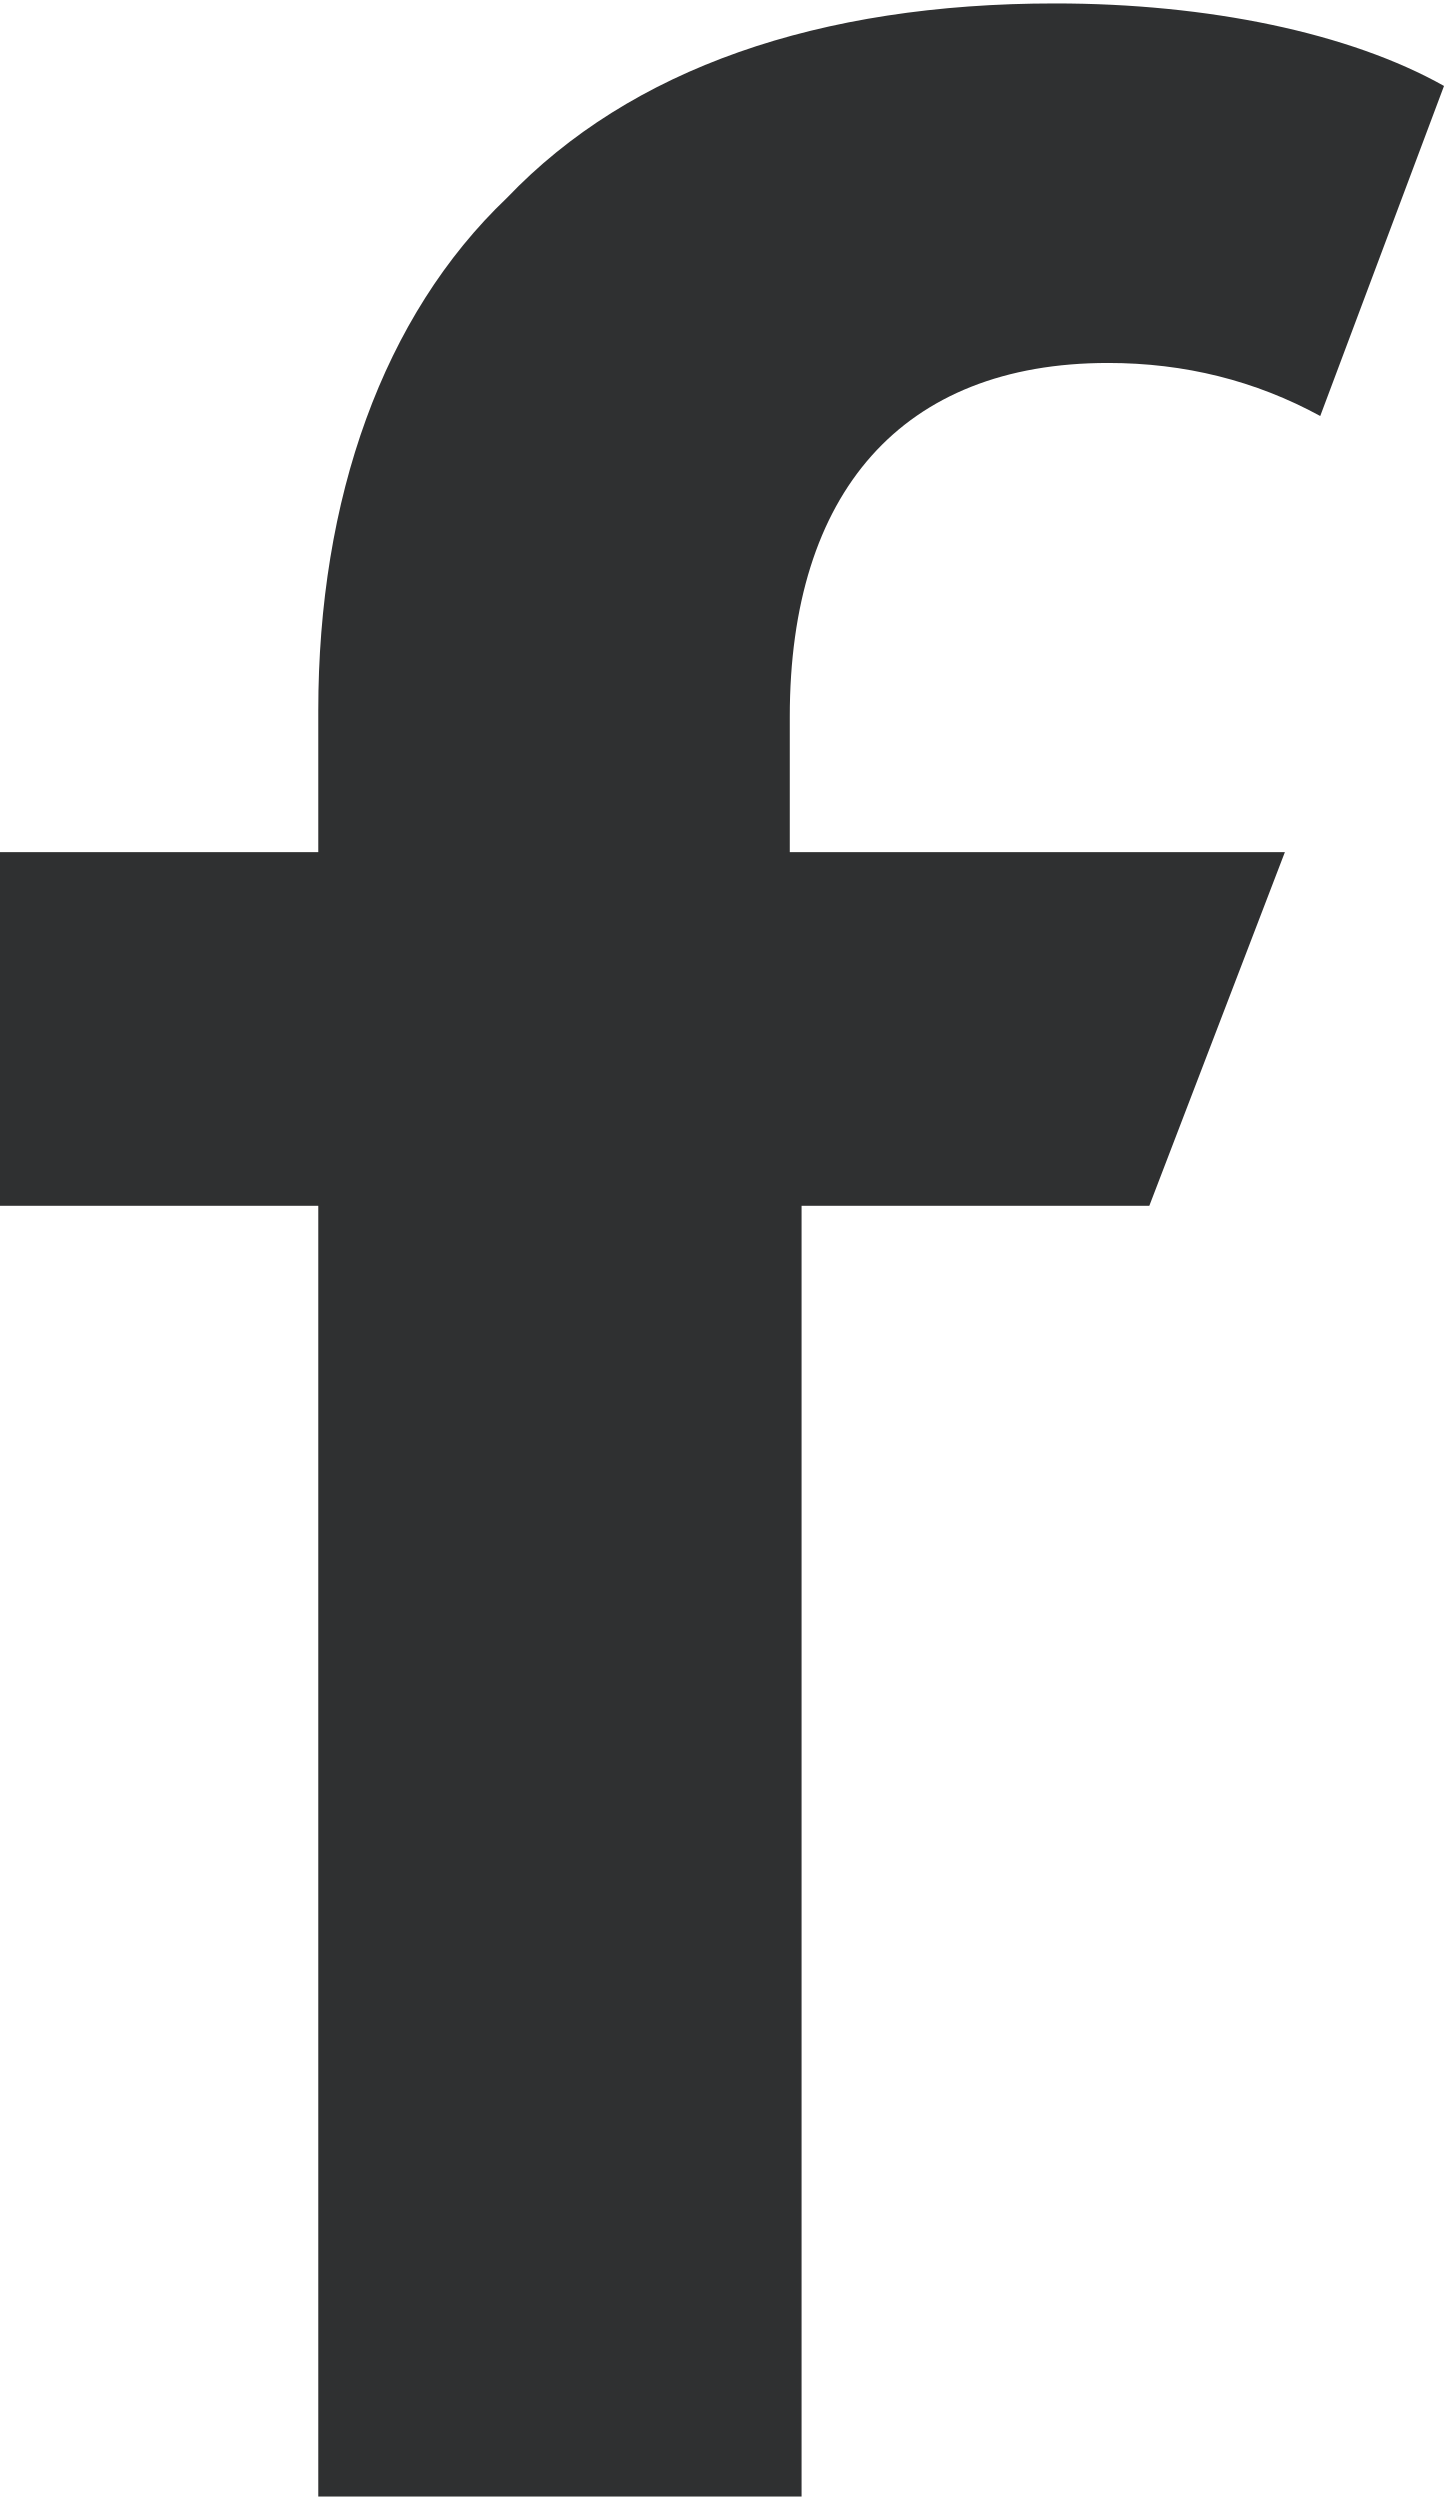
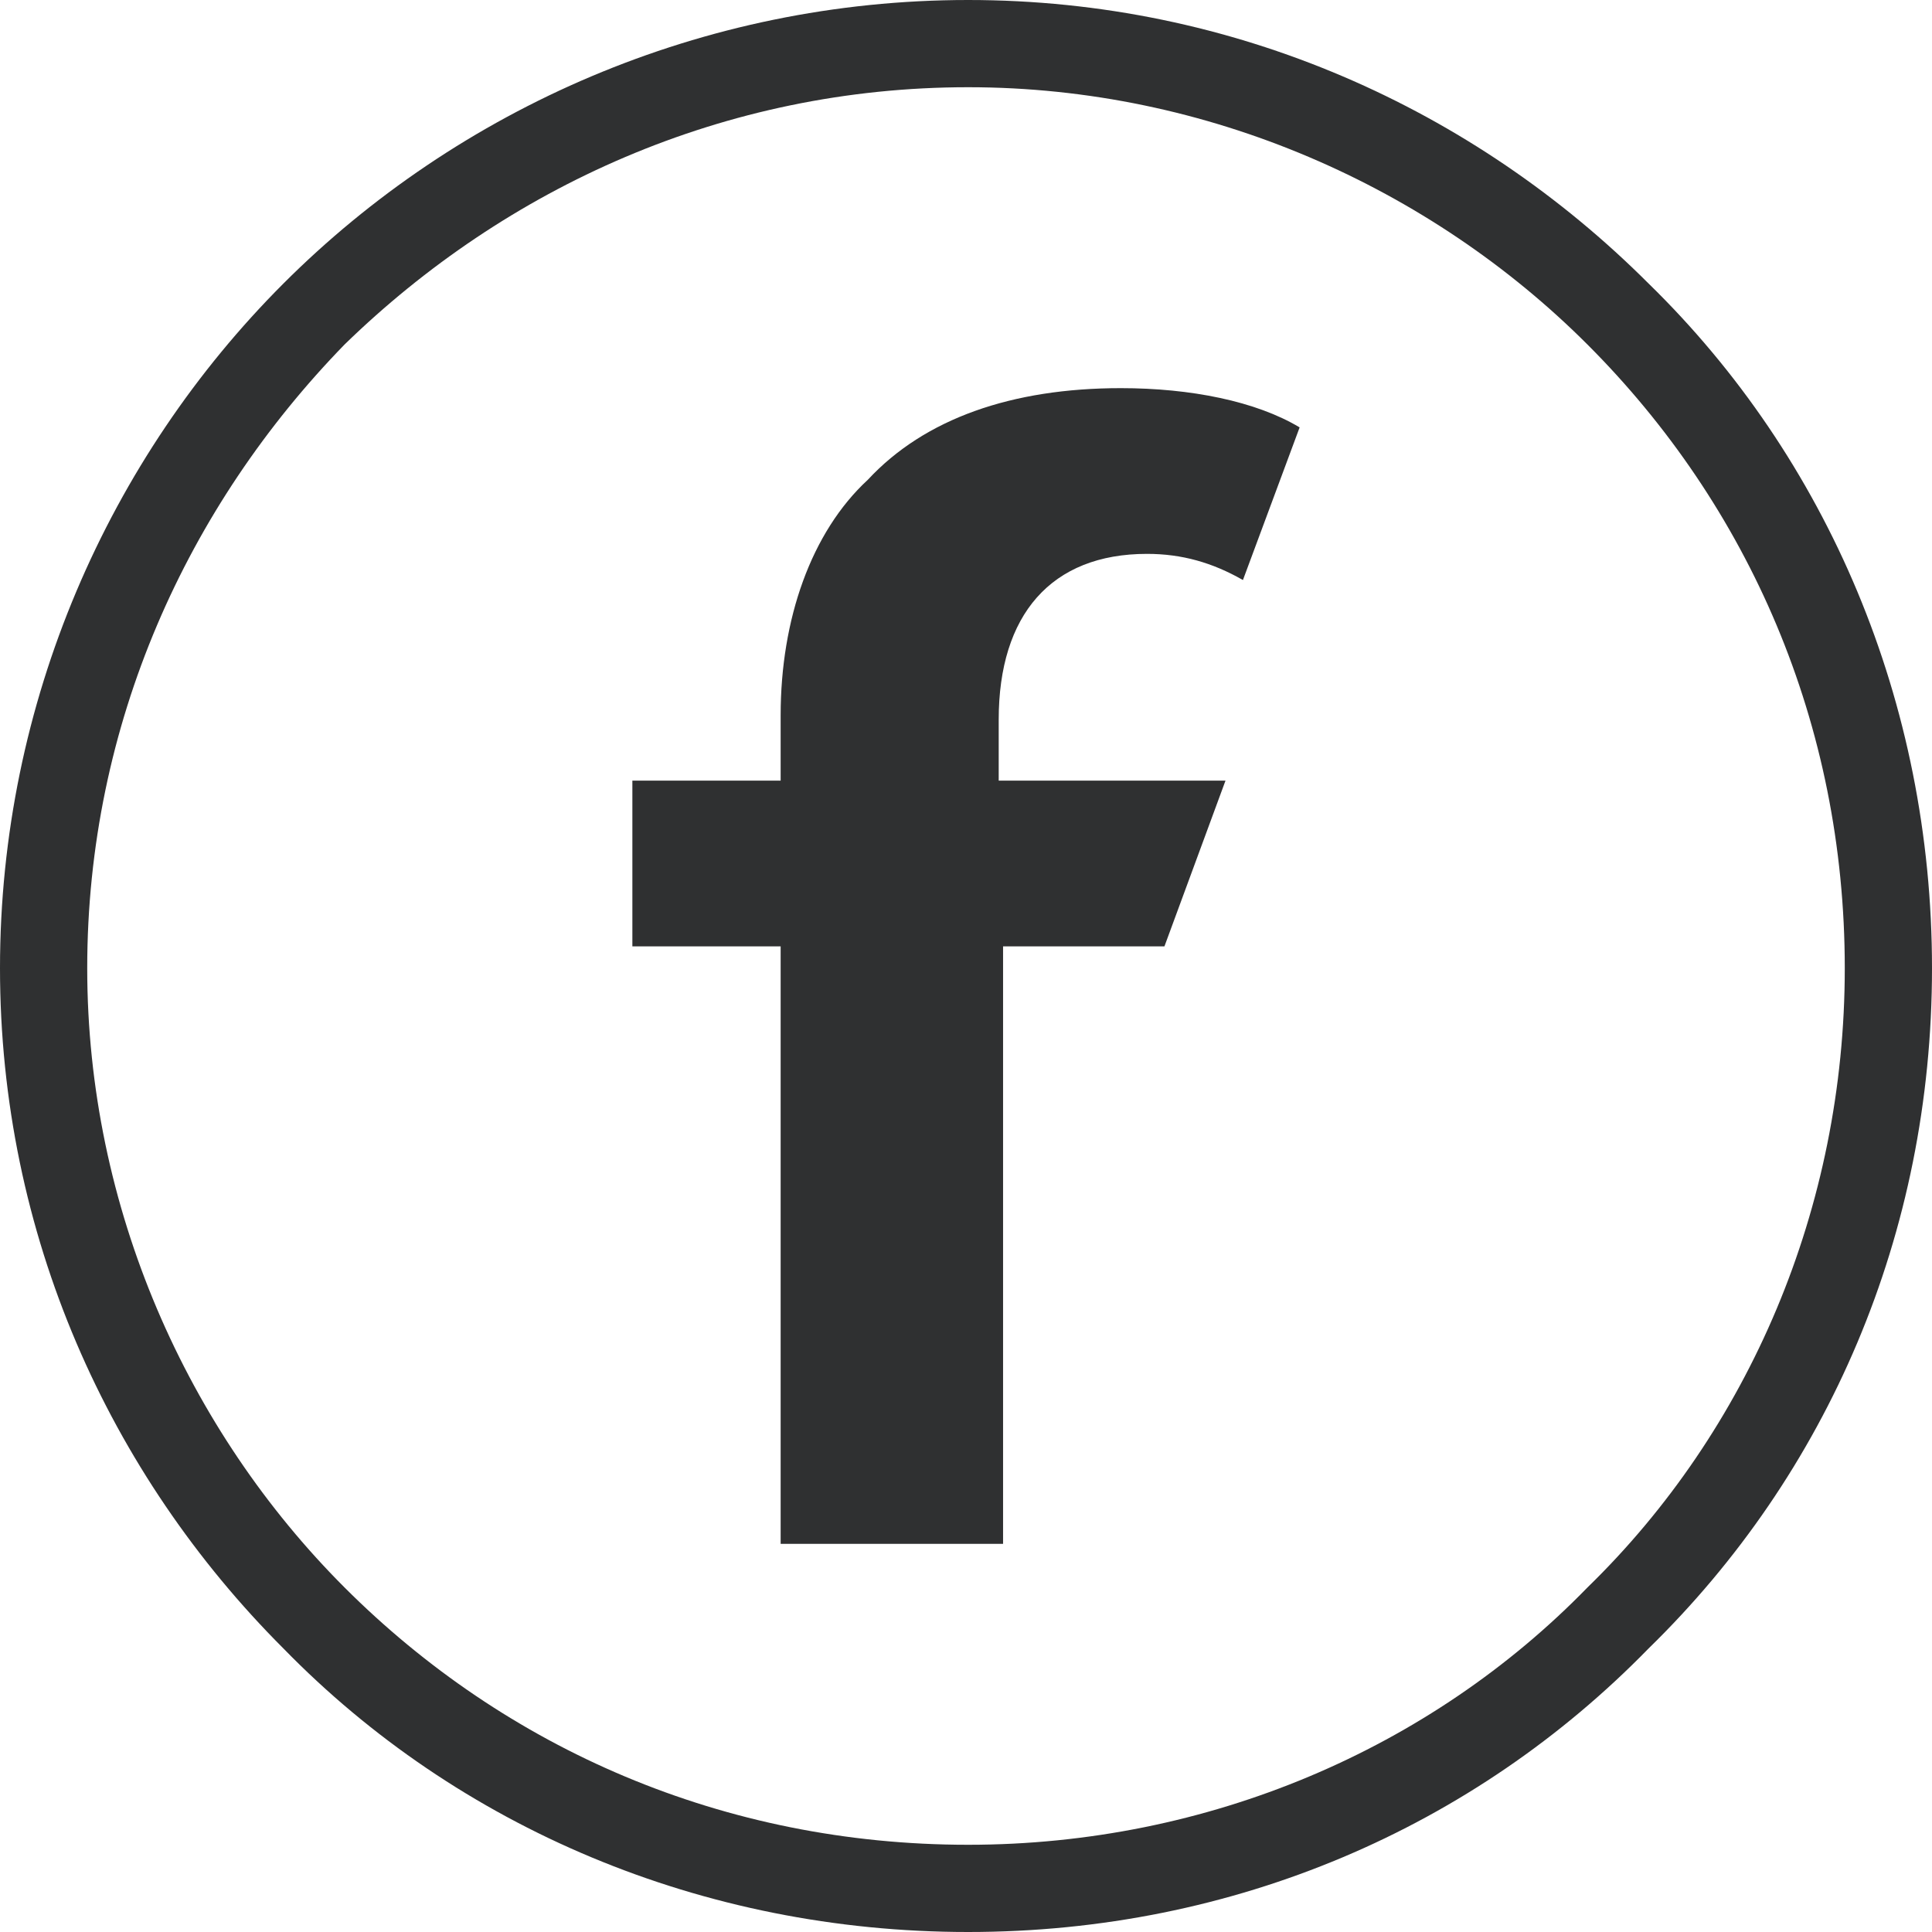
- <svg xmlns="http://www.w3.org/2000/svg" xml:space="preserve" width="2.445mm" height="4.233mm" version="1.1" style="shape-rendering:geometricPrecision; text-rendering:geometricPrecision; image-rendering:optimizeQuality; fill-rule:evenodd; clip-rule:evenodd" viewBox="0 0 245 423">
+ <svg xmlns="http://www.w3.org/2000/svg" xml:space="preserve" width="4.433mm" height="4.433mm" version="1.1" style="shape-rendering:geometricPrecision; text-rendering:geometricPrecision; image-rendering:optimizeQuality; fill-rule:evenodd; clip-rule:evenodd" viewBox="0 0 443 443">
  <defs>
    <style type="text/css">
   
    .fil0 {fill:#2F3031;fill-rule:nonzero}
   
  </style>
  </defs>
  <g id="Capa_x0020_1">
-     <path class="fil0" d="M134 121l0 23 84 0 -23 60 -59 0 0 219 -82 0 0 -219 -54 0 0 -60 54 0 0 -24c0,-36 11,-67 32,-87 21,-22 53,-33 93,-33 26,0 50,5 66,14l-21 56c-11,-6 -23,-9 -36,-9 -35,0 -54,22 -54,60z" />
+     <path class="fil0" d="M229 165c0,-24 12,-38 34,-38 8,0 15,2 22,6l13 -35c-10,-6 -25,-9 -41,-9 -25,0 -45,7 -58,21 -13,12 -20,32 -20,54l0 15 -34 0 0 38 34 0 0 137 51 0 0 -137 37 0 14 -38 -52 0 0 -14zm-7 -165c61,0 116,25 156,65 41,40 65,96 65,157 0,61 -24,116 -65,156 -40,41 -95,65 -156,65 -61,0 -117,-24 -157,-65 -40,-40 -65,-95 -65,-156 0,-61 25,-117 65,-157 40,-40 96,-65 157,-65zm142 79c-36,-36 -87,-59 -142,-59 -56,0 -106,23 -143,59 -36,37 -59,87 -59,143 0,55 23,106 59,142 37,37 87,59 143,59 55,0 106,-22 142,-59 37,-36 59,-87 59,-142 0,-56 -22,-106 -59,-143z" />
  </g>
</svg>
